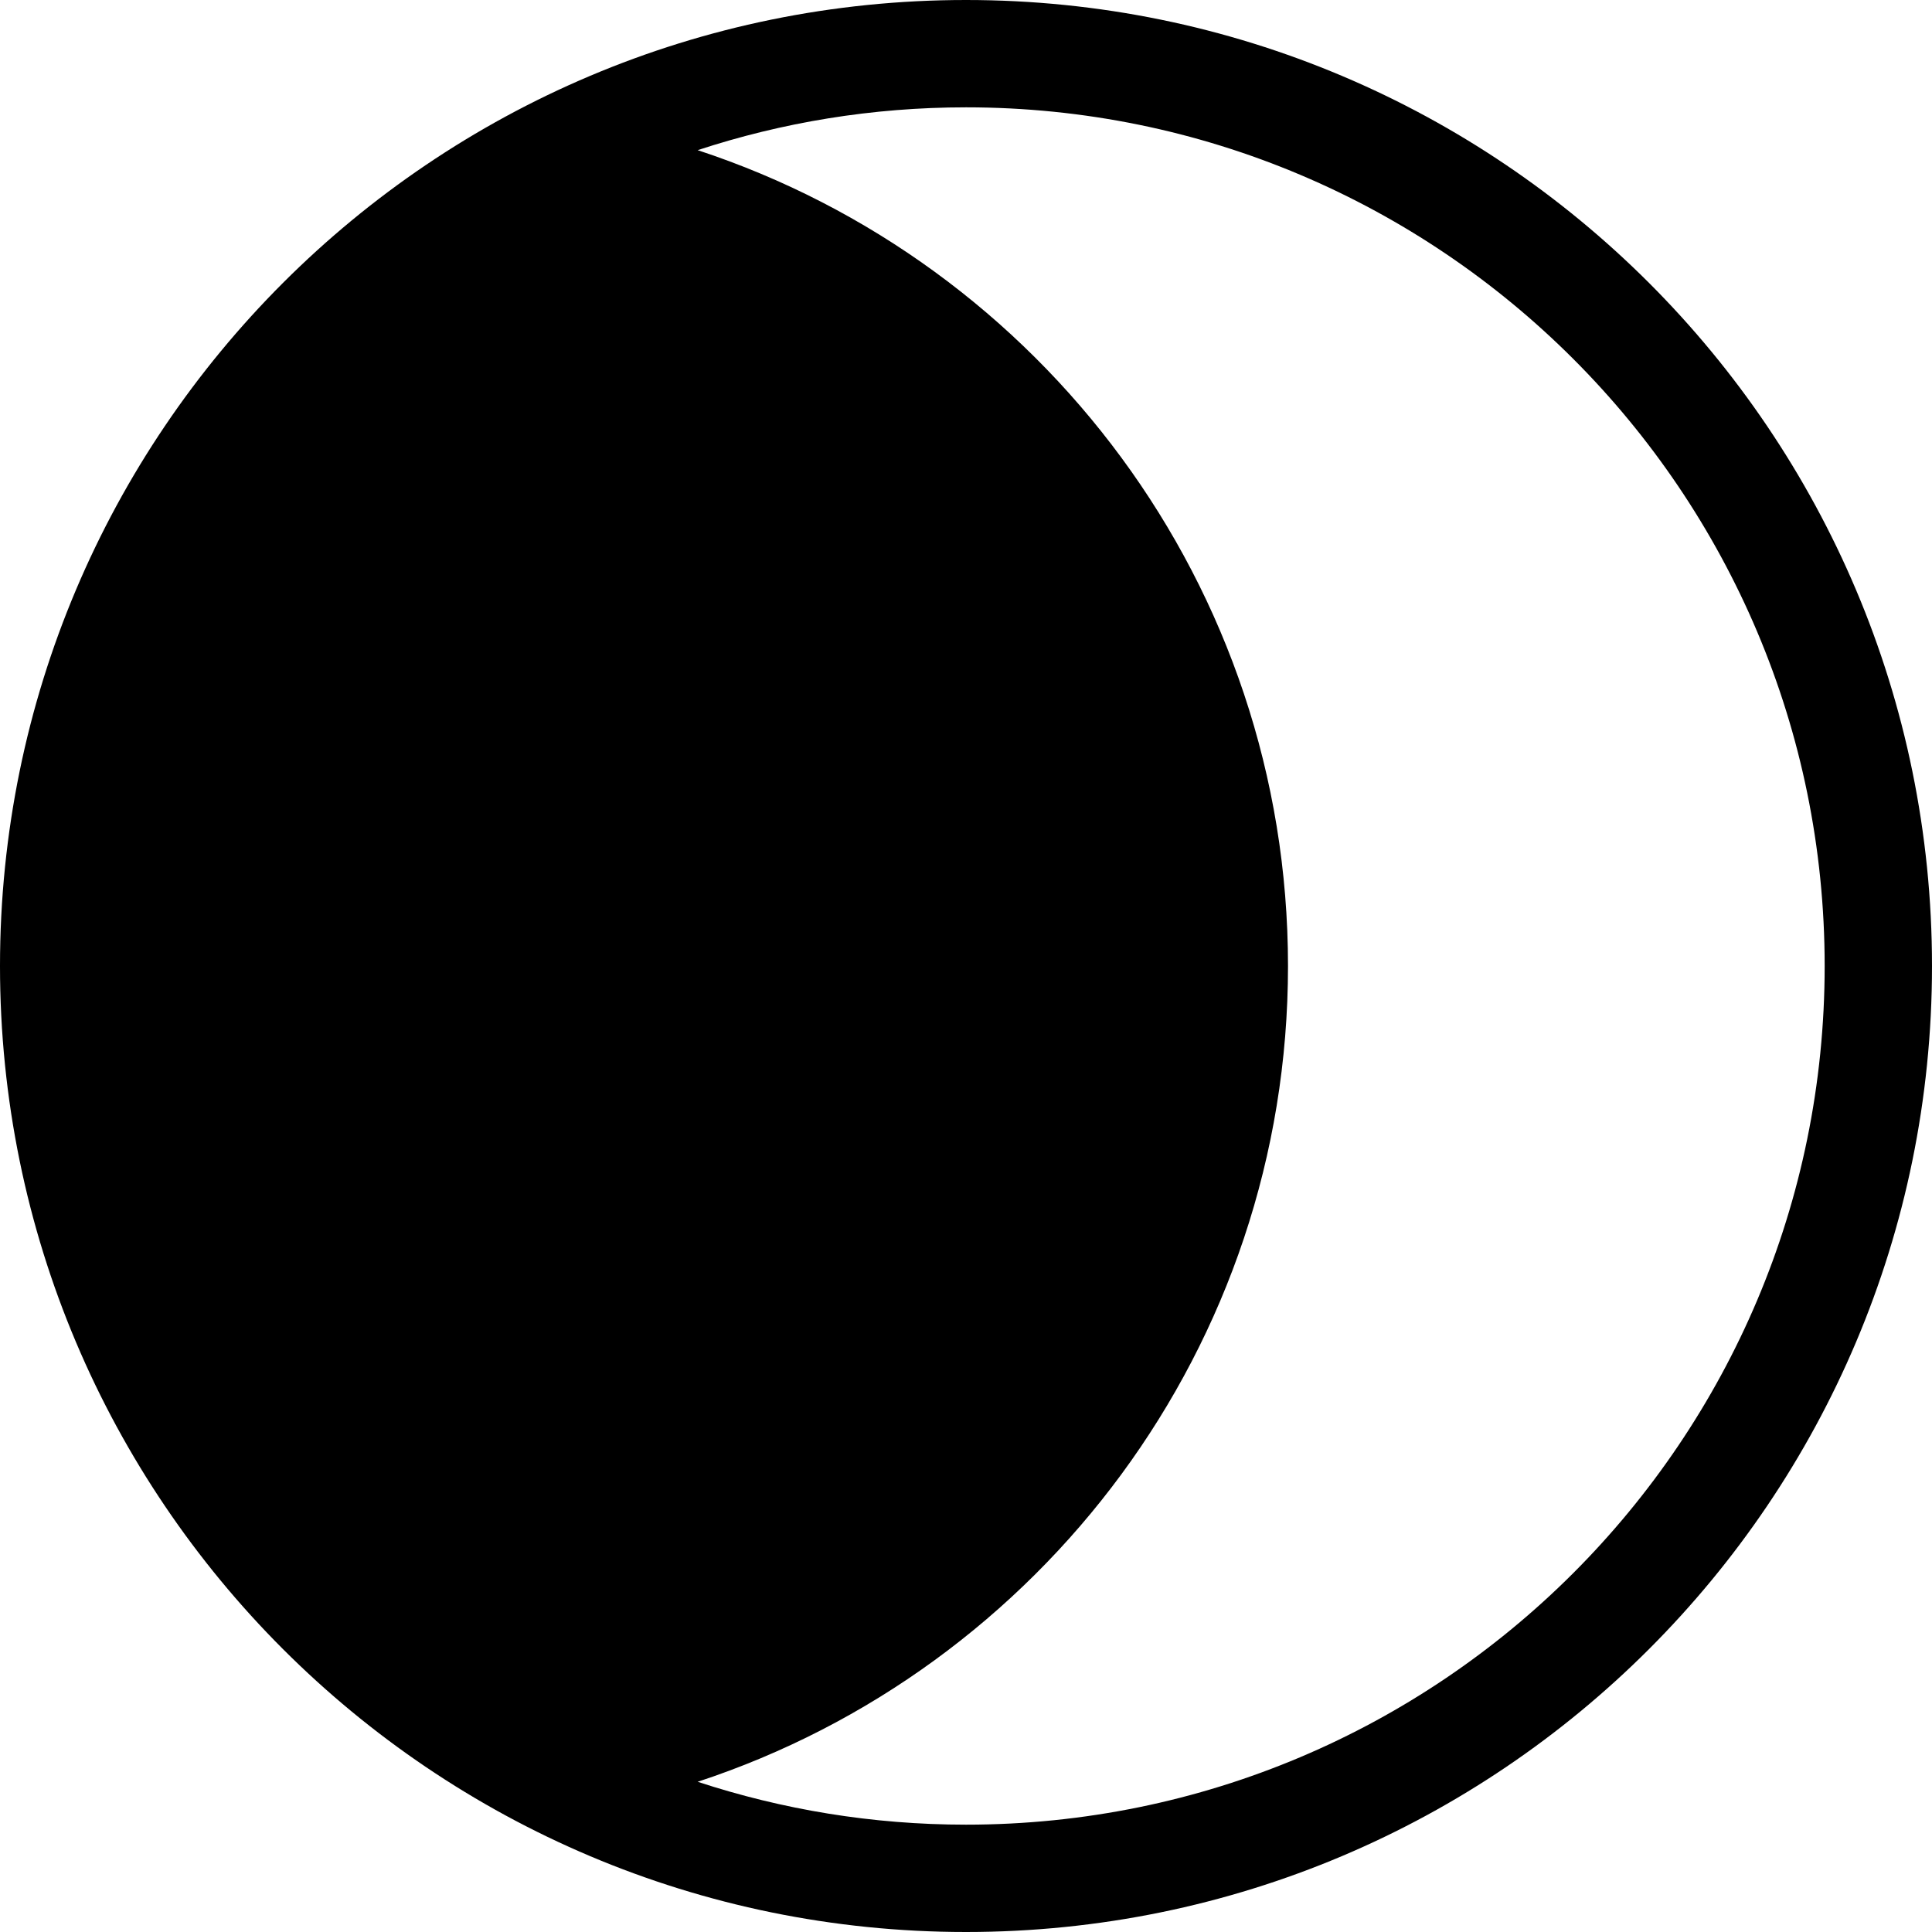
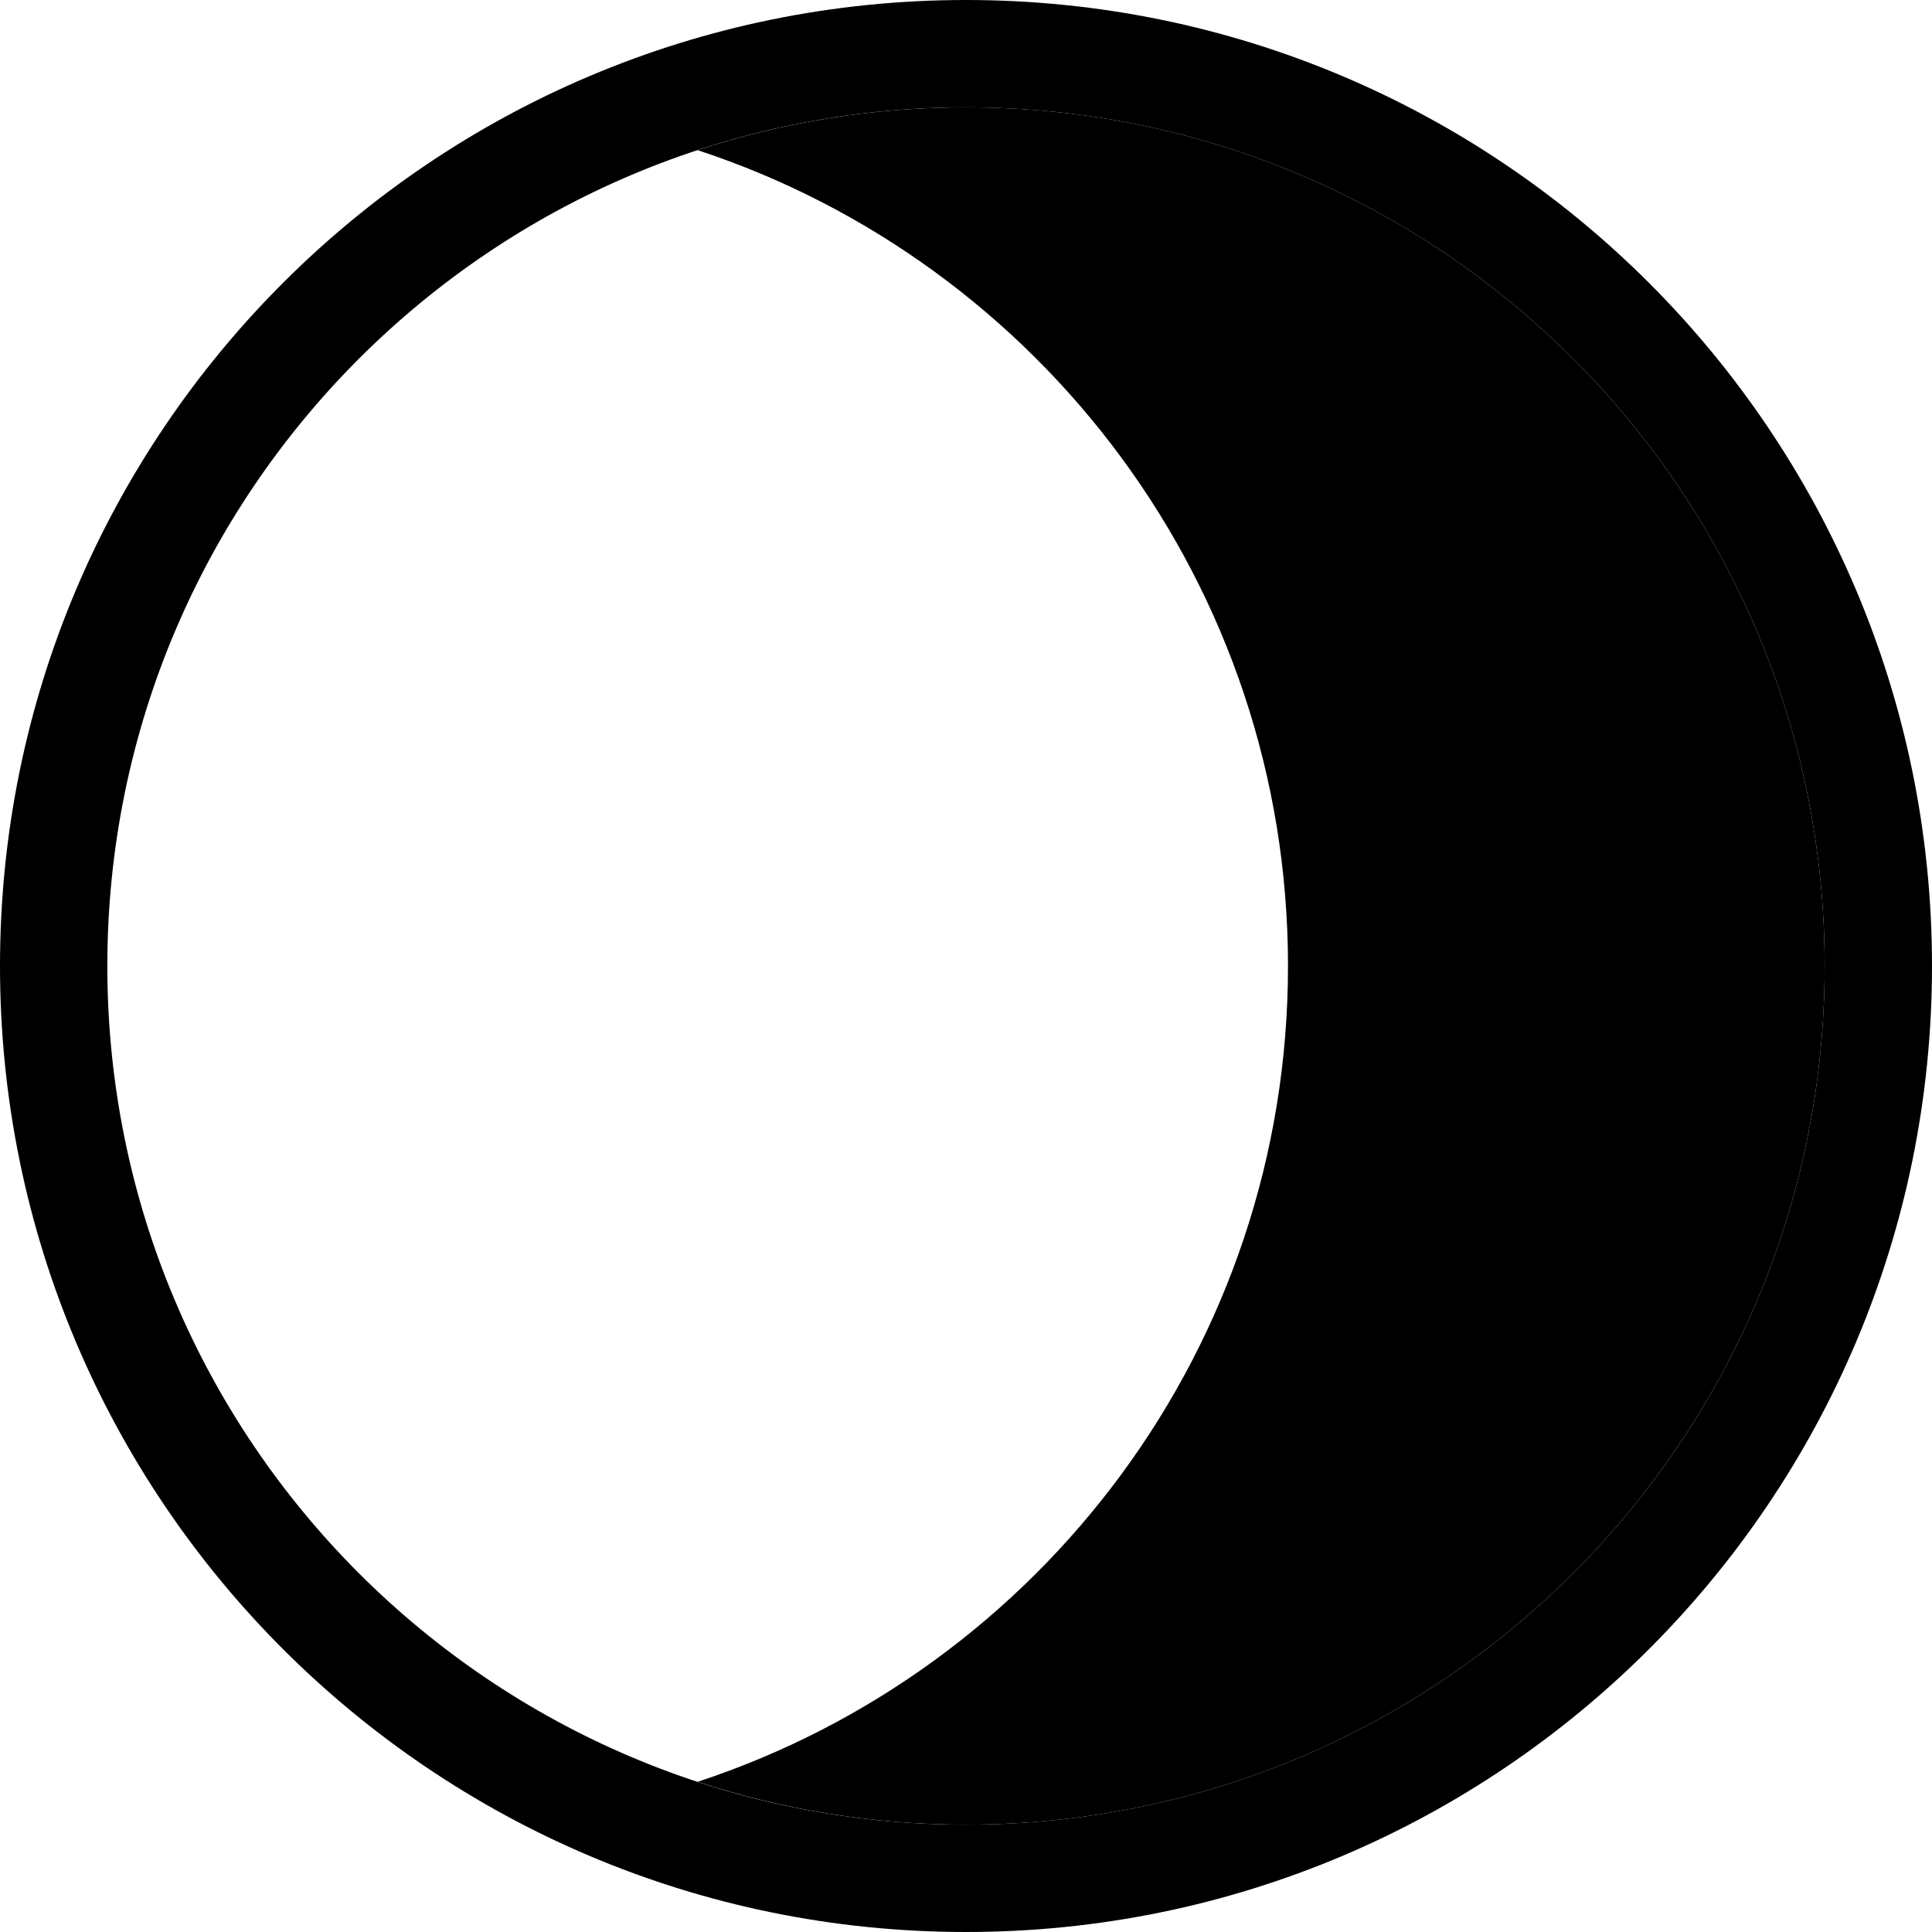
<svg xmlns="http://www.w3.org/2000/svg" width="36" height="36" viewBox="0 0 36 36" fill="none">
-   <path fill-rule="evenodd" clip-rule="evenodd" d="M18 0C27.941 0 36 8.059 36 18C36 27.941 27.941 36 18 36C8.059 36 0 27.941 0 18C0 8.059 8.059 0 18 0ZM18 2C16.254 2 14.573 2.281 13 2.798C19.388 4.898 24 10.91 24 18C24 25.09 19.387 31.101 13 33.201C14.573 33.718 16.254 34 18 34C26.837 34 34 26.837 34 18C34 9.163 26.837 2 18 2Z" fill="black" />
+   <path d="M34 18C34 9.163 26.837 2 18 2C9.163 2 2 9.163 2 18C2 26.837 9.163 34 18 34V36C8.059 36 0 27.941 0 18C0 8.059 8.059 0 18 0C27.941 0 36 8.059 36 18C36 27.941 27.941 36 18 36V34C26.837 34 34 26.837 34 18Z" fill="black" />
+   <path d="M18 2C26.837 2 34 9.163 34 18C34 26.837 26.837 34 18 34C16.254 34 14.573 33.718 13 33.201C19.387 31.101 24 25.09 24 18C24 10.91 19.388 4.898 13 2.798C14.573 2.281 16.254 2 18 2Z" fill="black" />
</svg>
